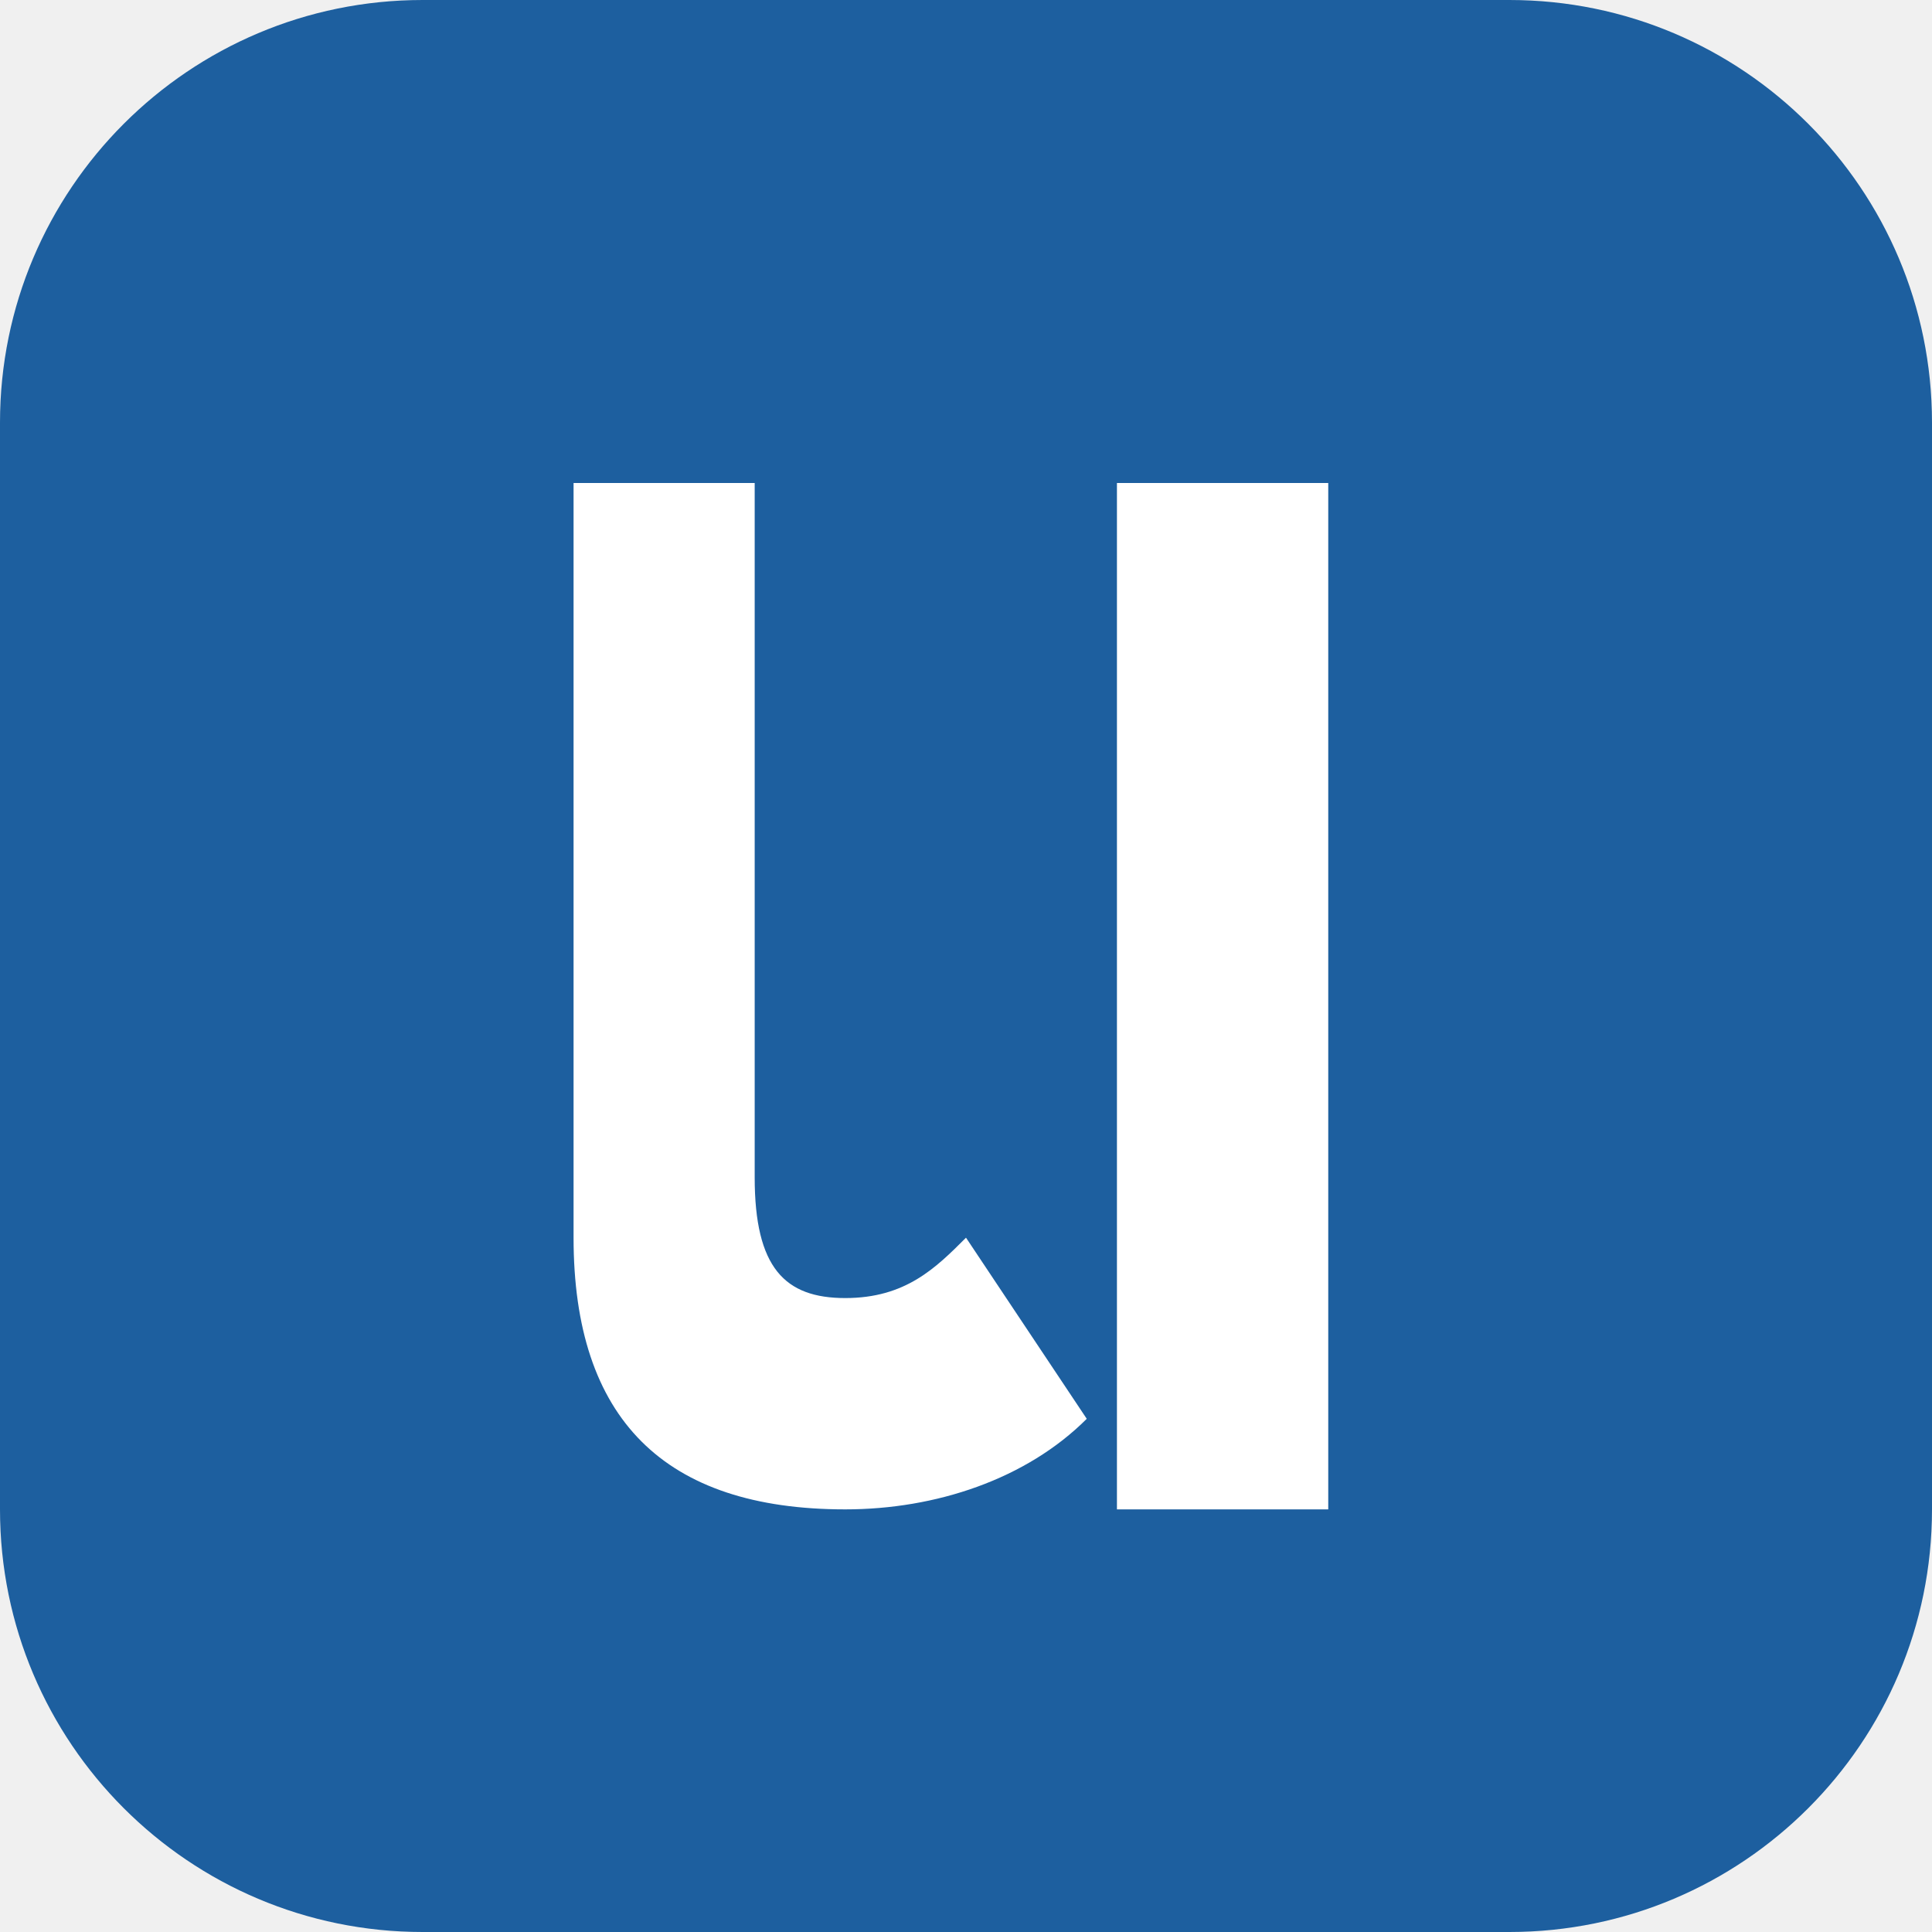
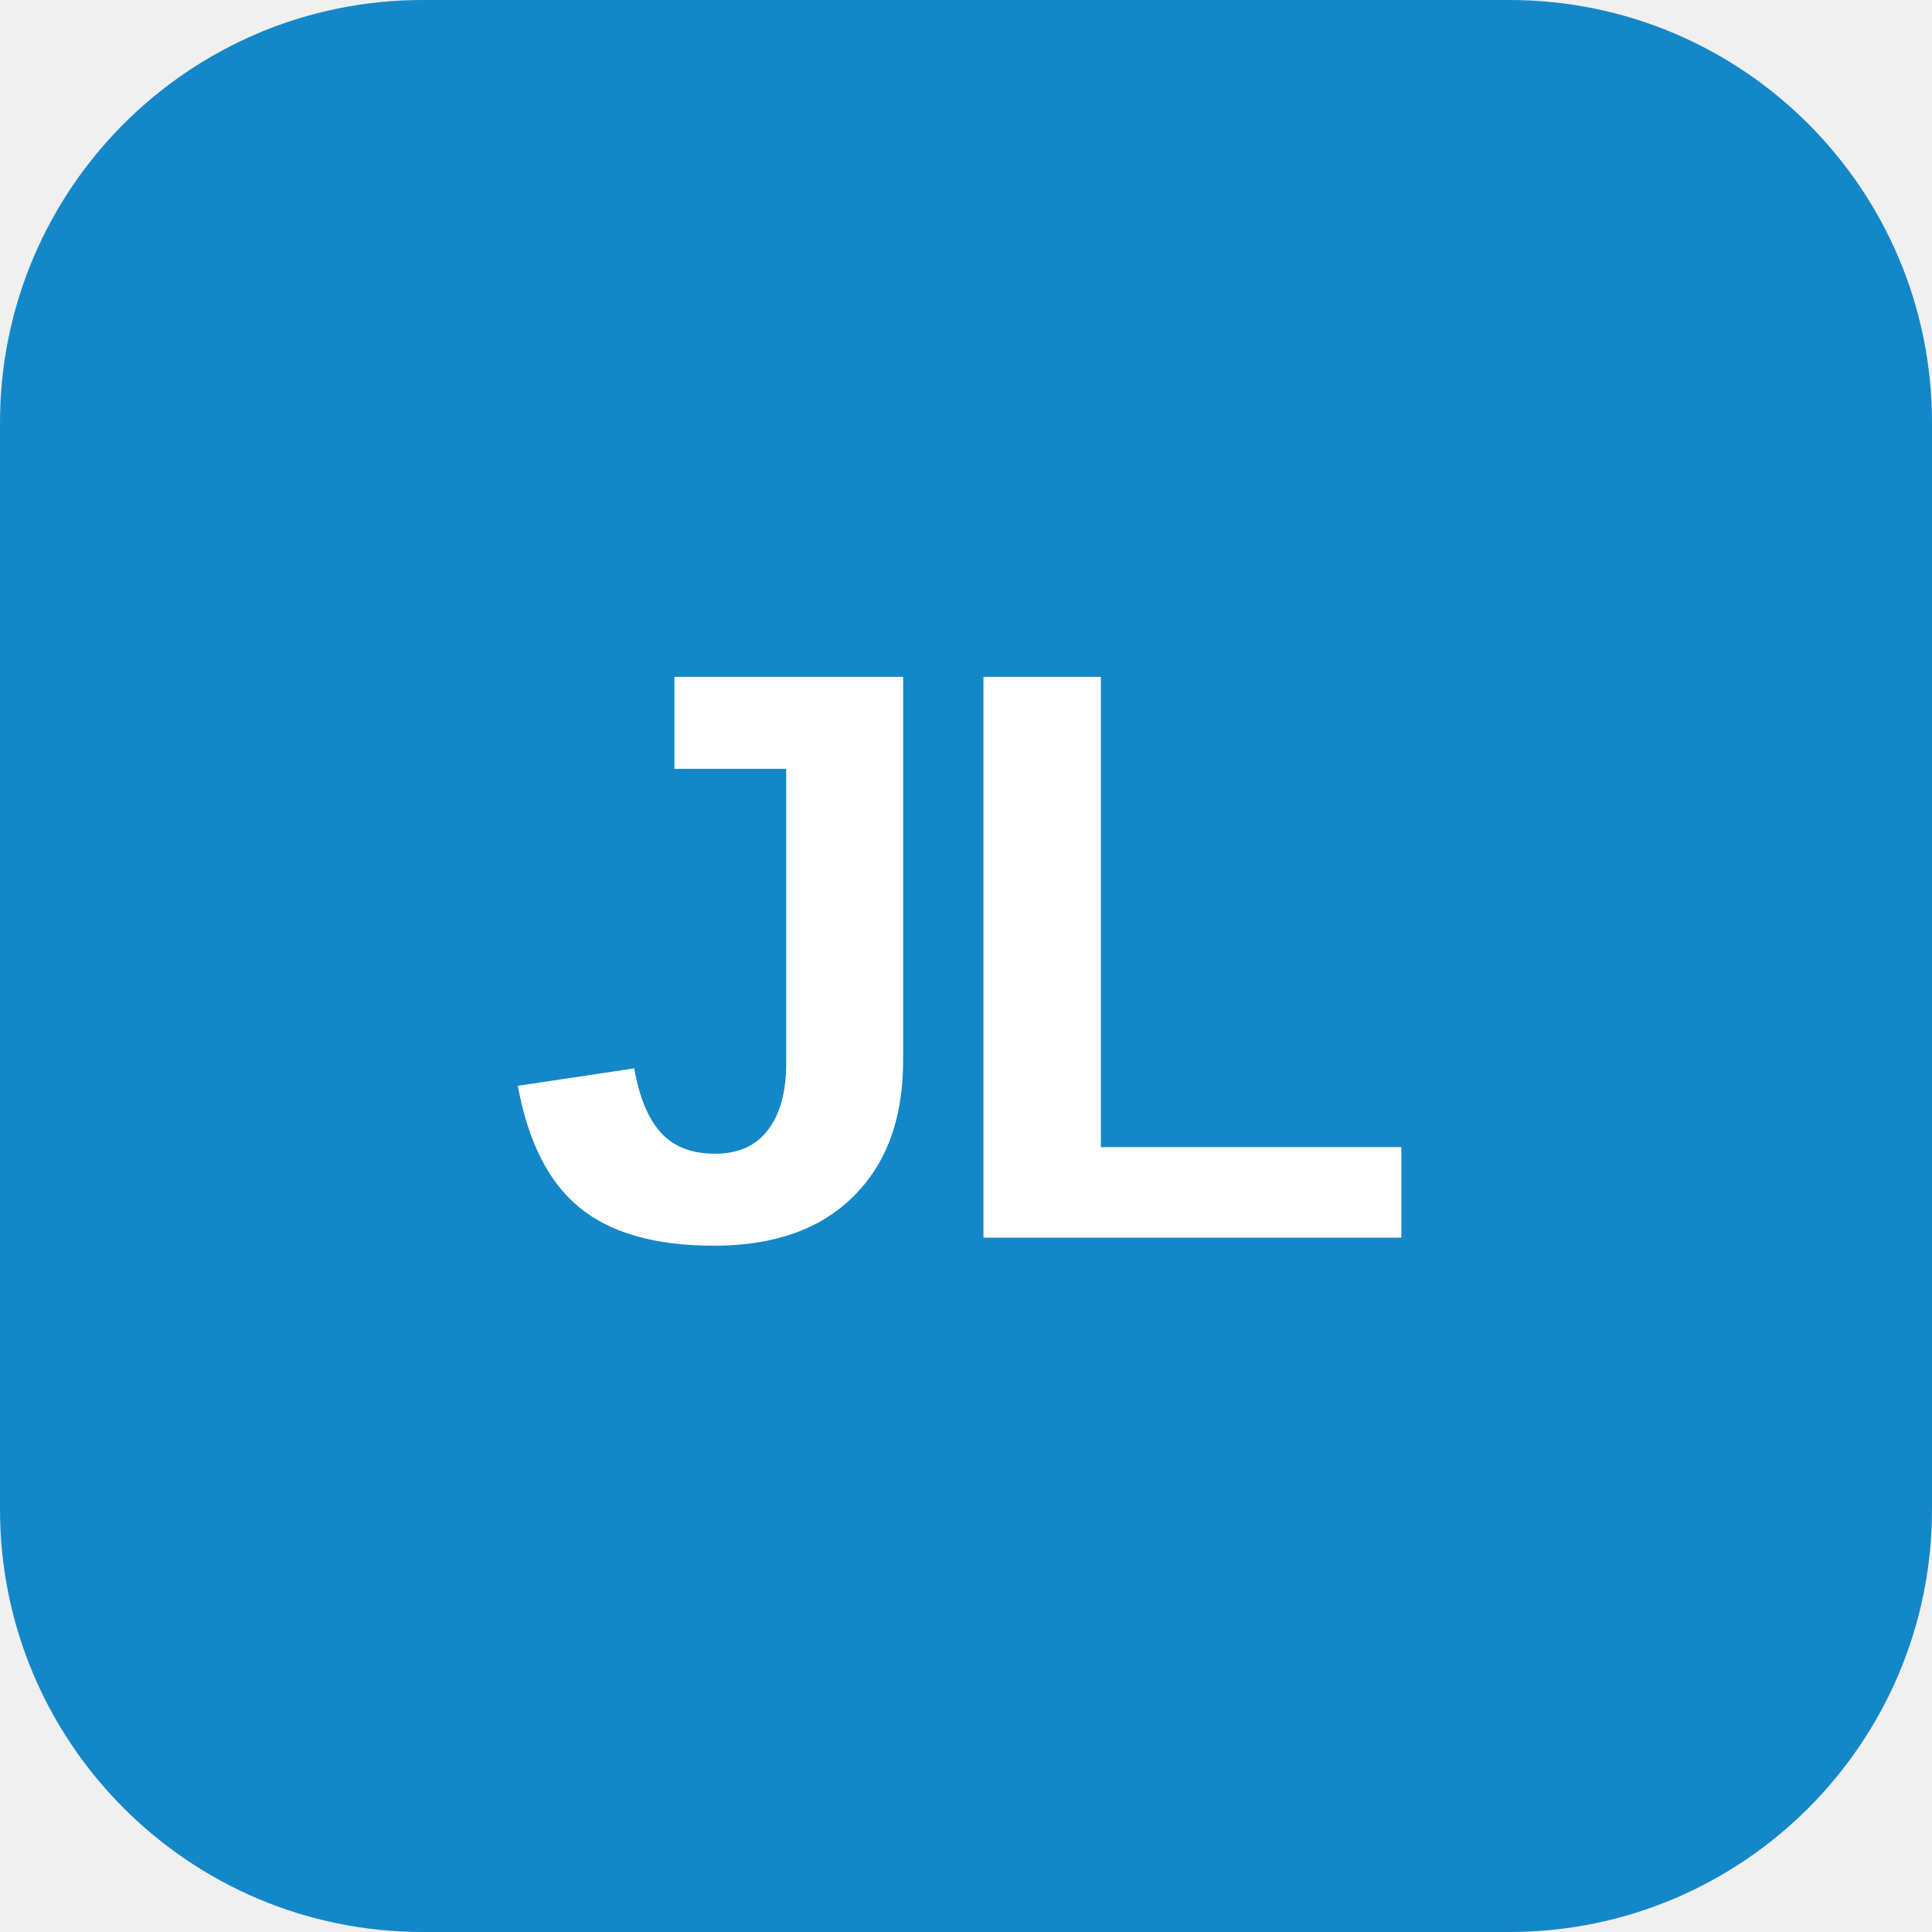
- <svg xmlns="http://www.w3.org/2000/svg" viewBox="0 0 64 64">
-   <rect width="64" height="64" rx="14" fill="#1d5f9f" />
-   <path d="M19 16v25c0 6 3 9 9 9 3 0 6-1 8-3l-4-6c-1 1-2 2-4 2s-3-1-3-4V16h-6Zm18 0v34h7V16h-7Z" fill="#fff" />
+ <svg xmlns="http://www.w3.org/2000/svg" viewBox="0 0 64 64" role="img" aria-label="Junhoo Lee">
+   <rect width="64" height="64" rx="14" fill="#1487c8" />
+   <text x="32" y="41" fill="#fff" font-family="Arial, Helvetica, sans-serif" font-size="27" font-weight="700" letter-spacing="-1" text-anchor="middle">JL</text>
</svg>
